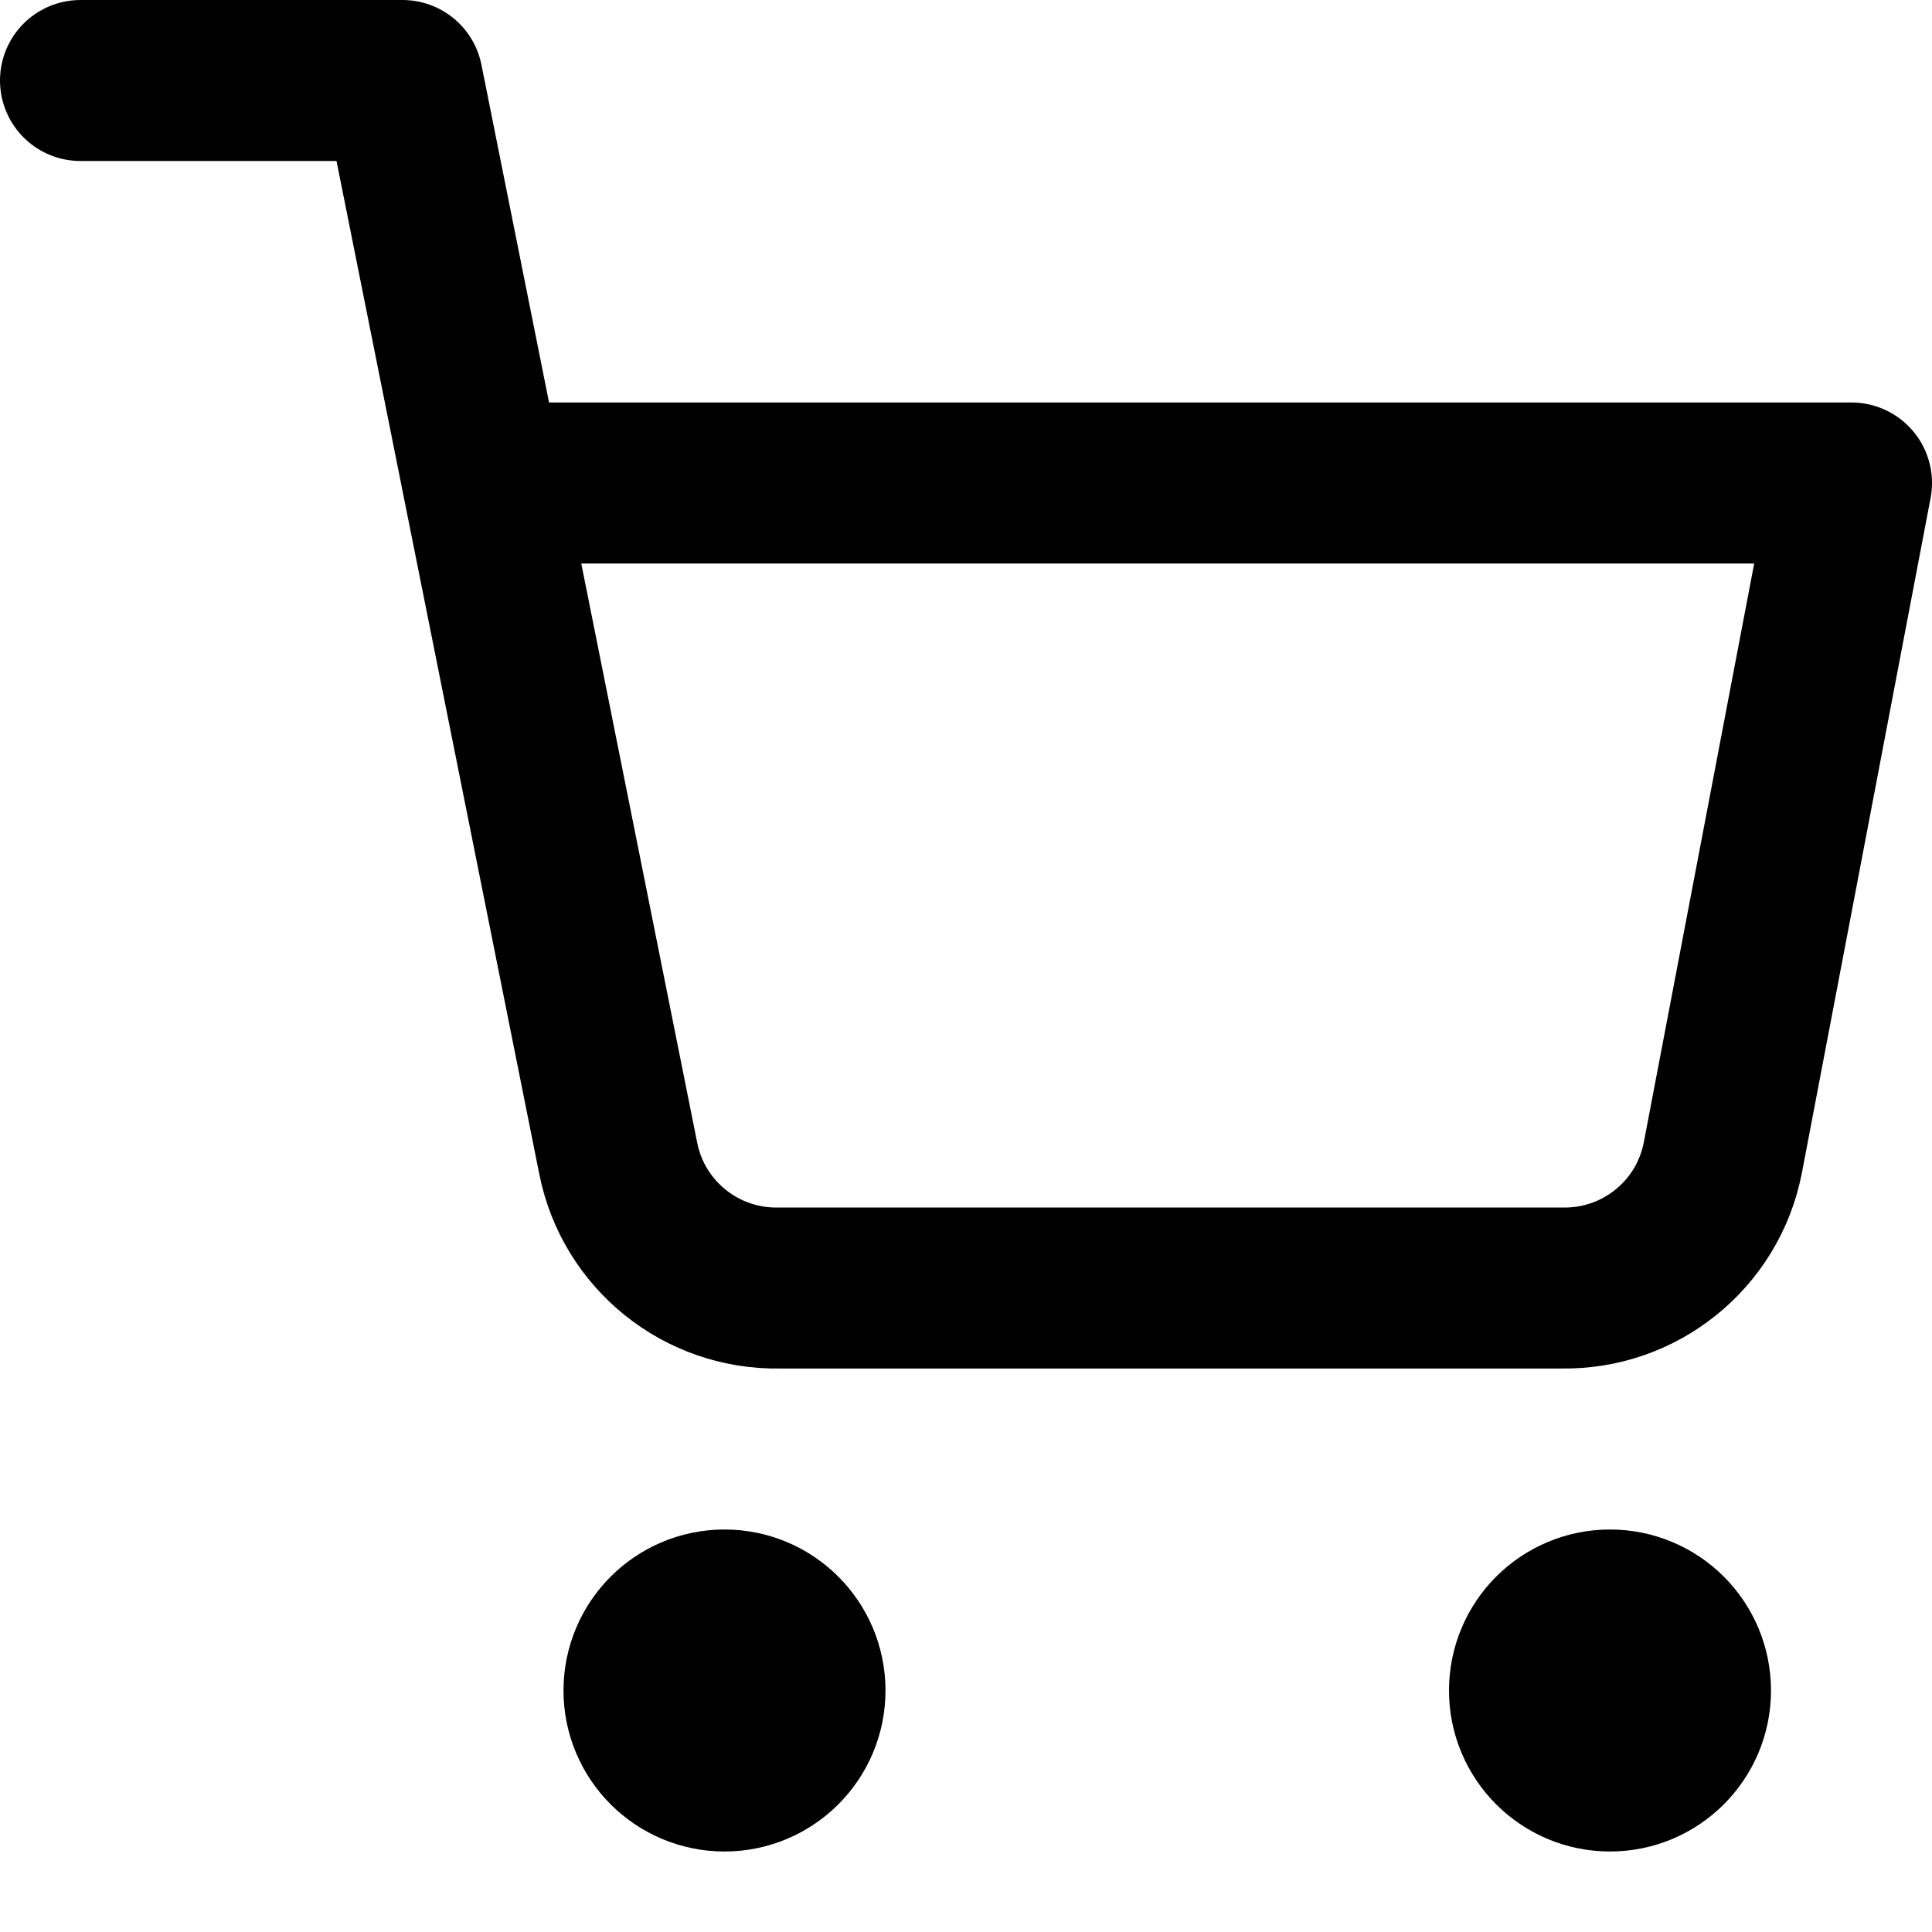
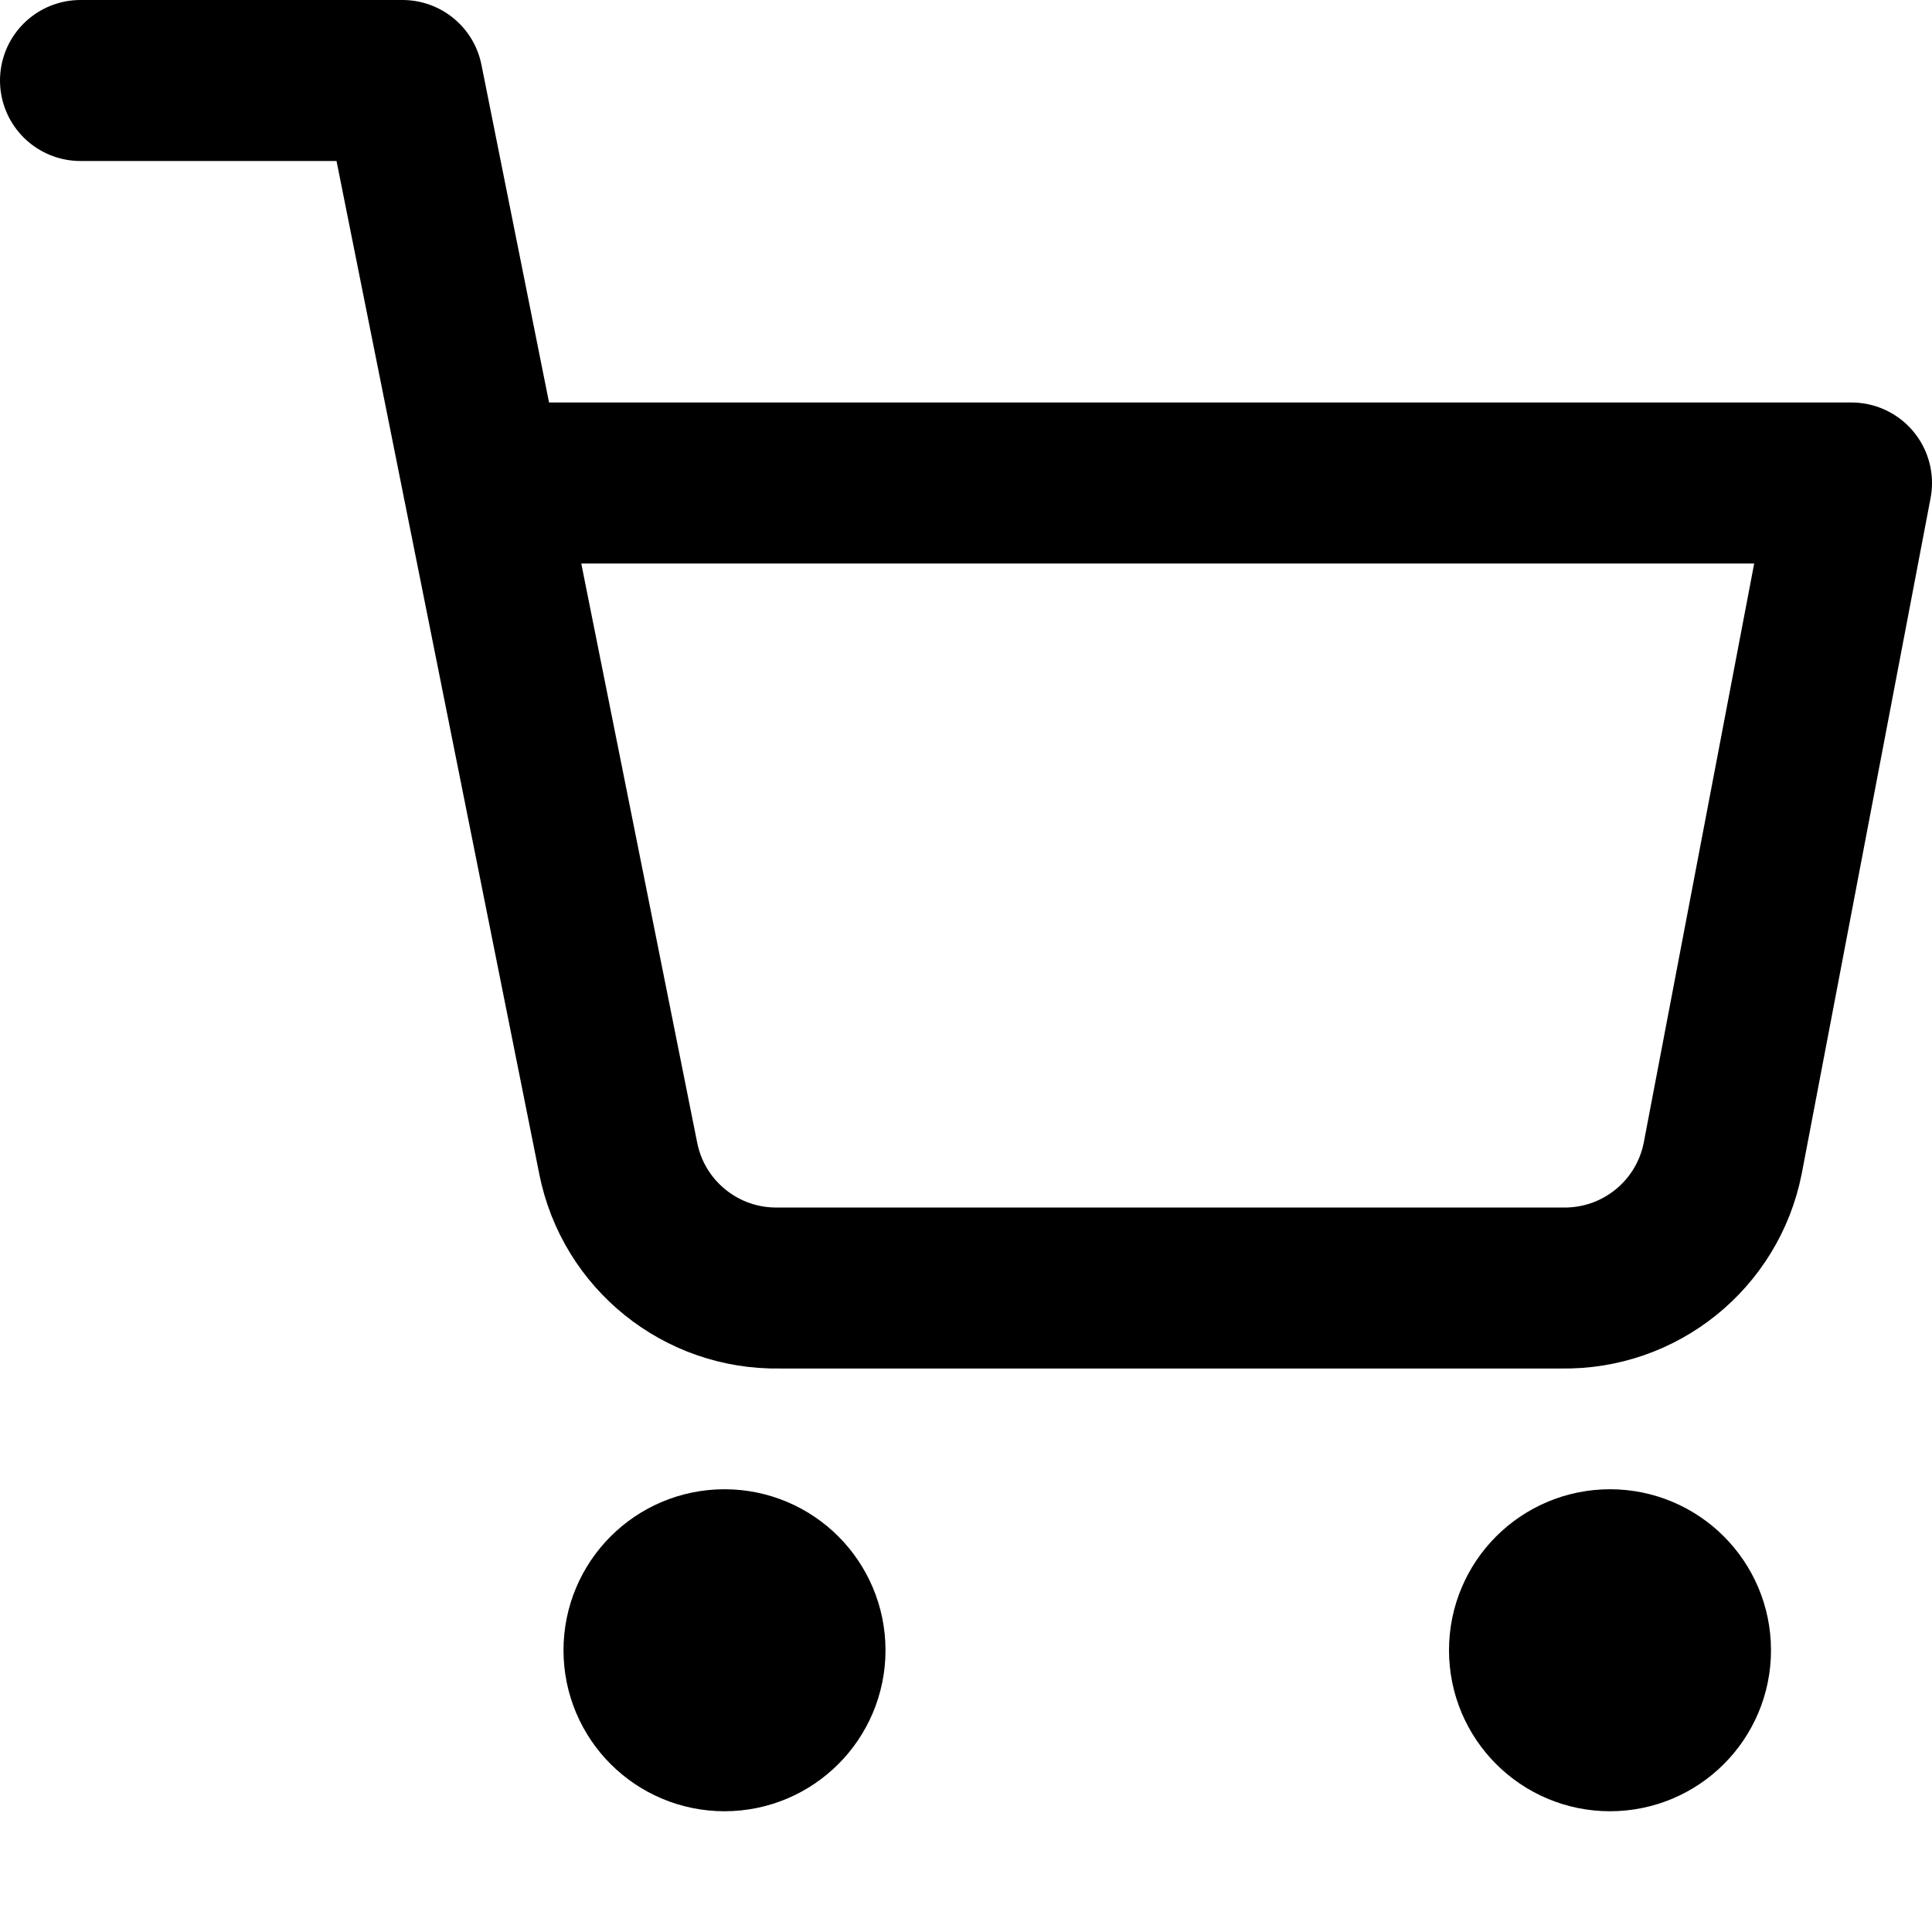
<svg xmlns="http://www.w3.org/2000/svg" width="24" height="24" viewBox="0 0 24 24" fill="none" stroke="currentColor" stroke-width="2" stroke-linecap="round" stroke-linejoin="round" class="feather feather-shopping-cart">
-   <circle cx="9" cy="21" r="1" />
-   <circle cx="20" cy="21" r="1" />
+   <circle cx="9" cy="20.5" r="1" />
+   <circle cx="20" cy="20.5" r="1" />
  <path d="M1 1h4l2.68 13.39a2 2 0 0 0 2 1.61h9.72a2 2 0 0 0 2-1.61L23 6H6" />
</svg>
